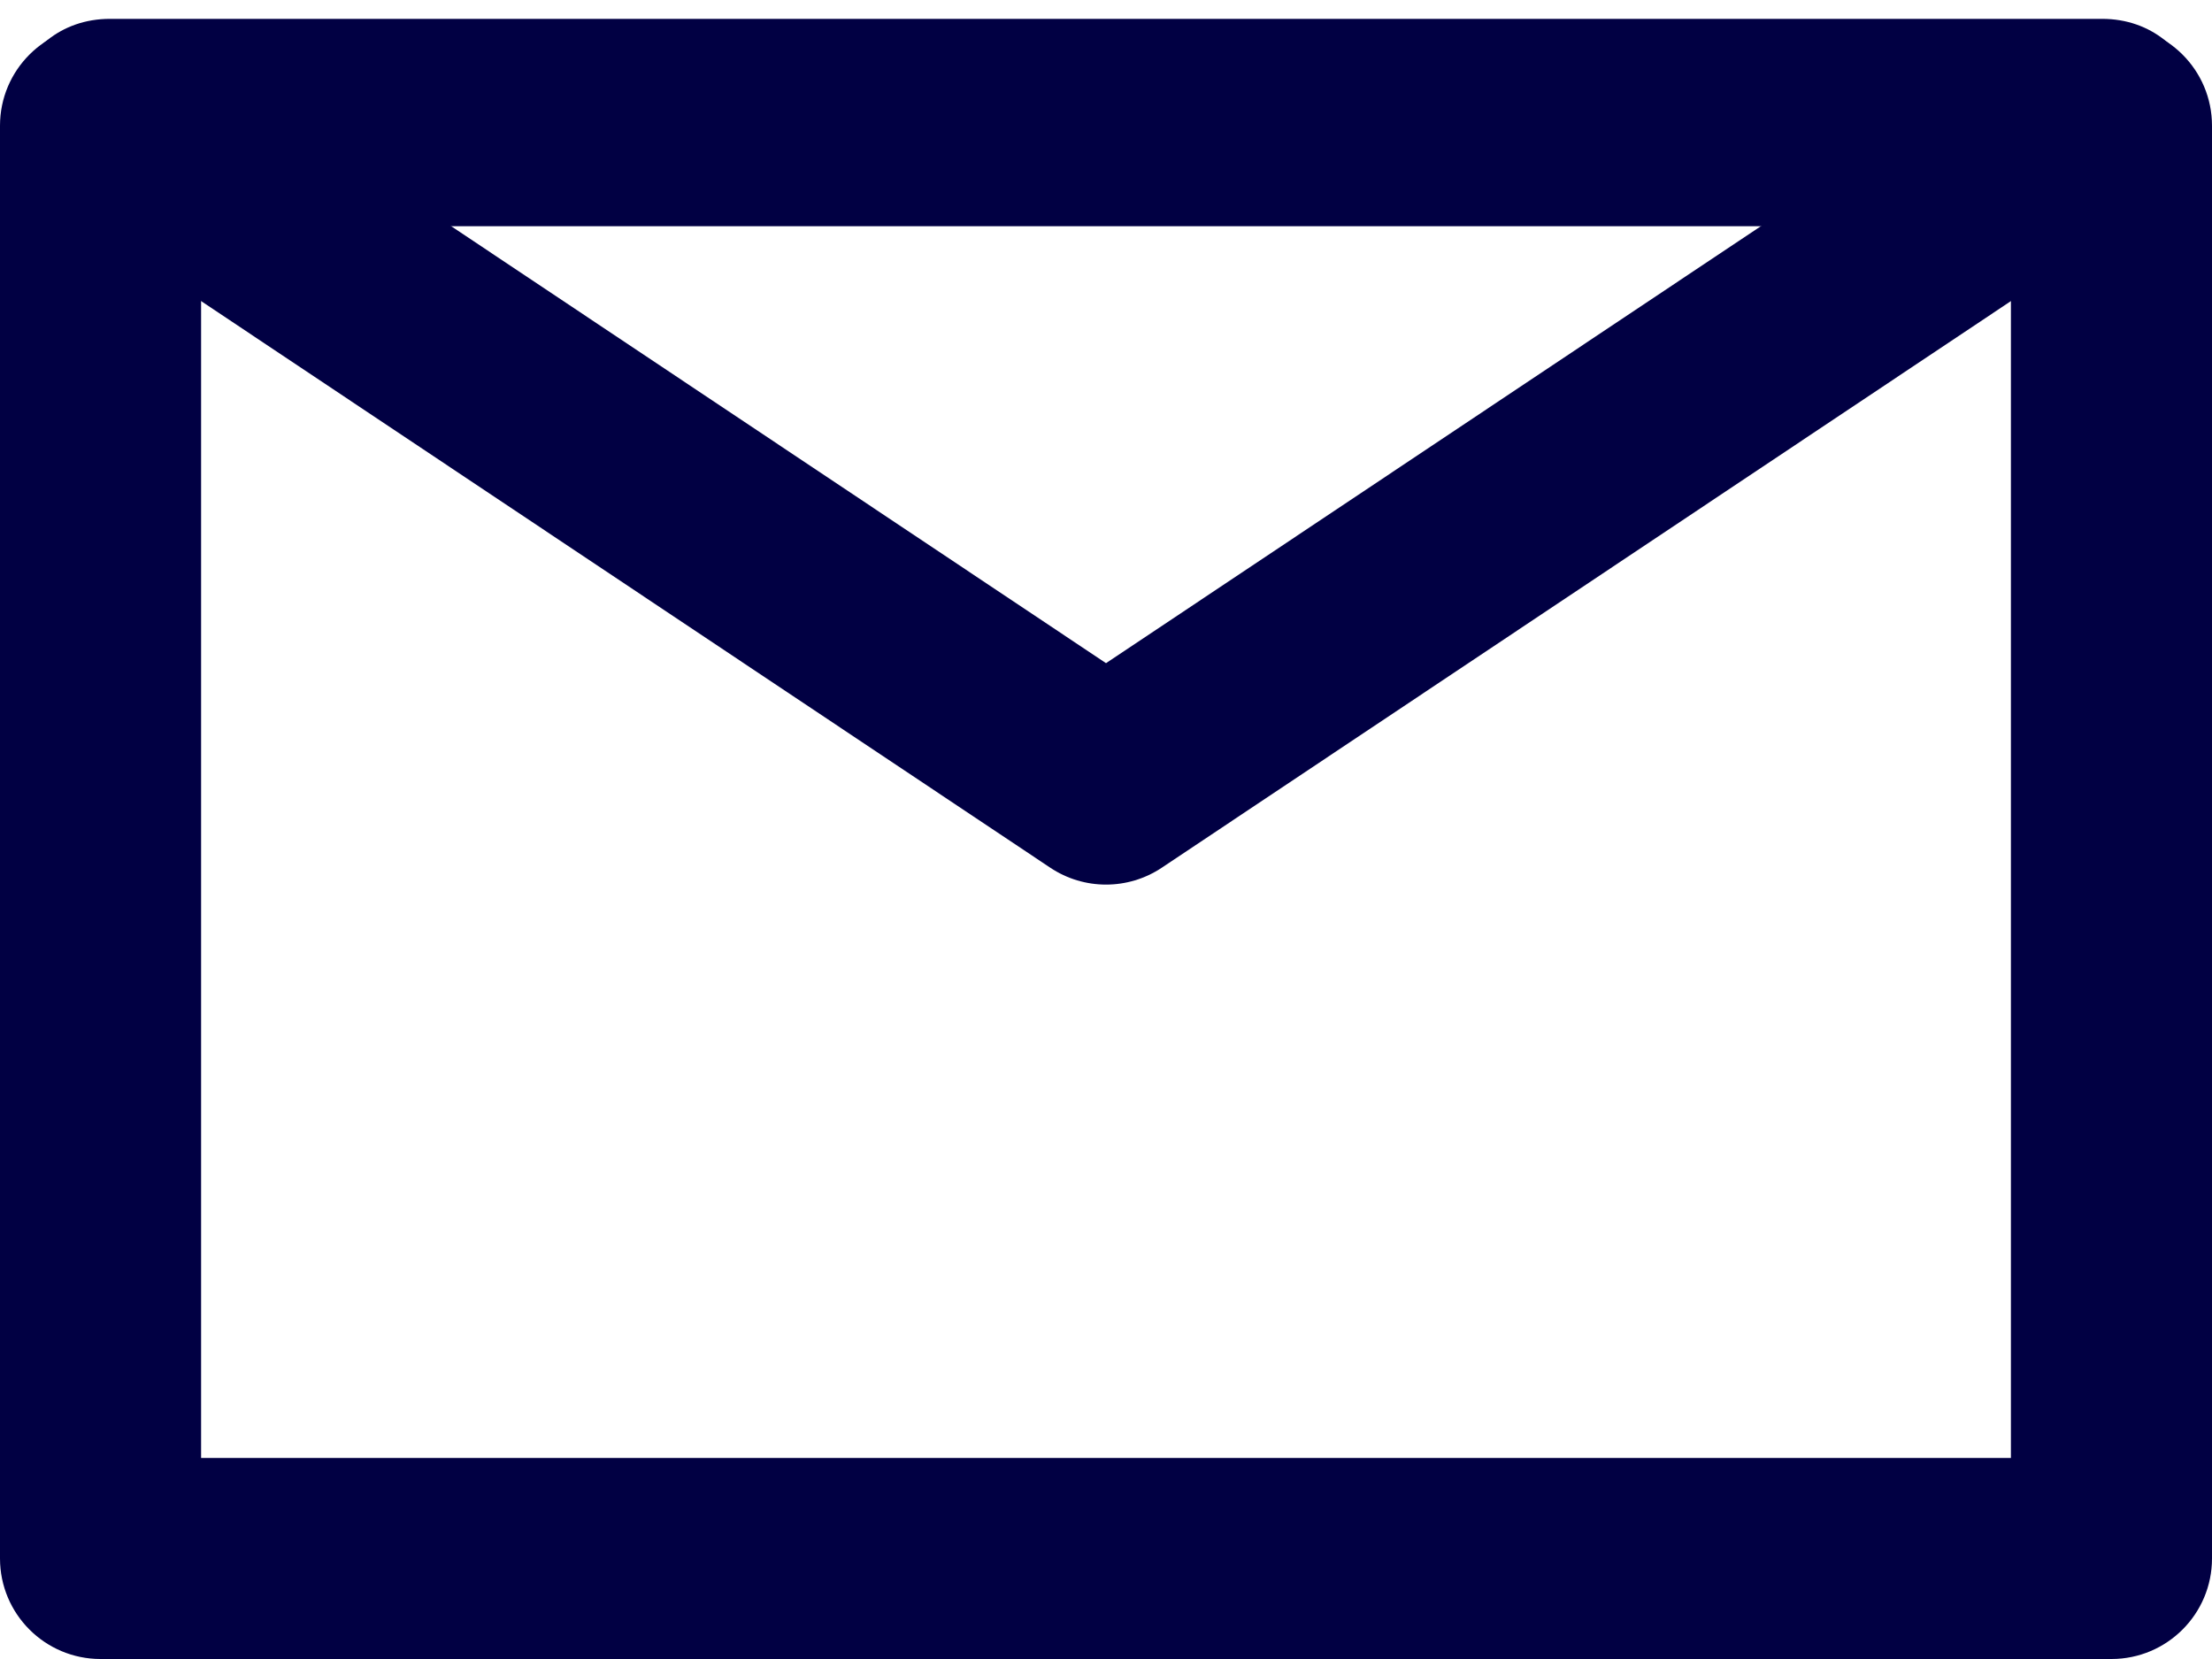
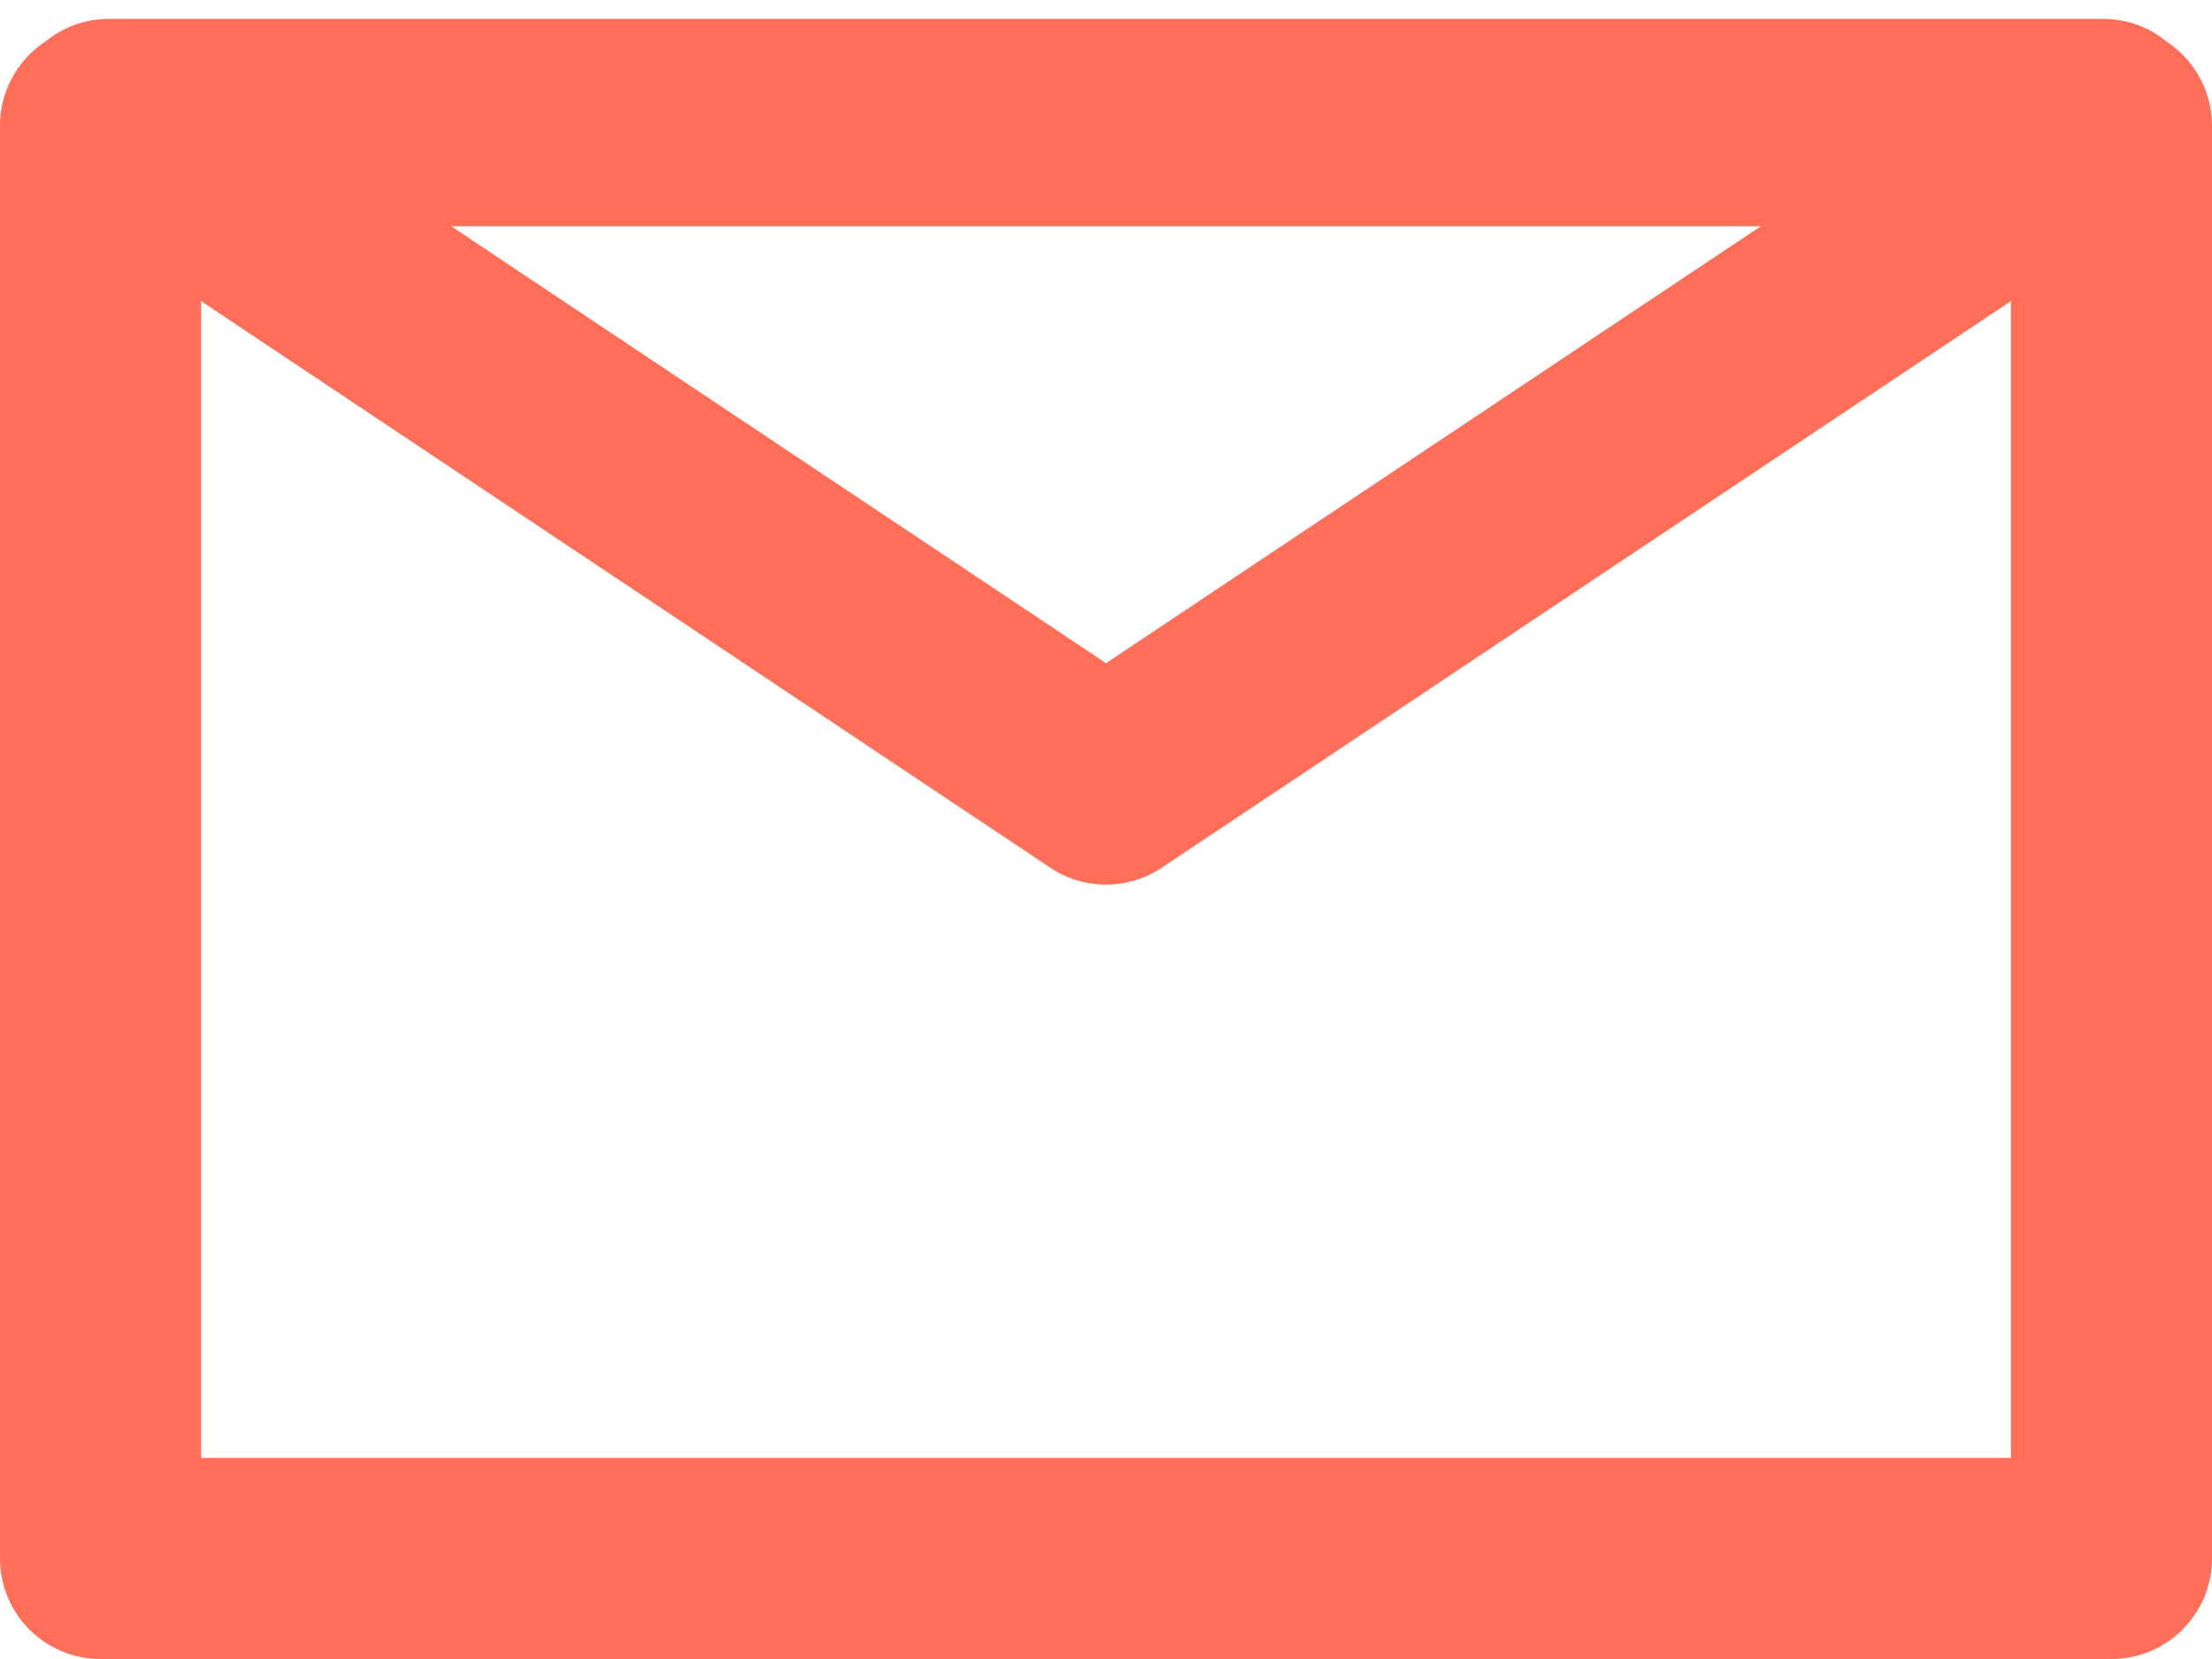
<svg xmlns="http://www.w3.org/2000/svg" width="88" height="66" viewBox="0 0 88 66" fill="none">
-   <path fill-rule="evenodd" clip-rule="evenodd" d="M8 9V58H80V9H8ZM4 1C1.791 1 0 2.791 0 5V62C0 64.209 1.791 66 4 66H84C86.209 66 88 64.209 88 62V5C88 2.791 86.209 1 84 1H4Z" fill="#010043" />
-   <path fill-rule="evenodd" clip-rule="evenodd" d="M44.001 26.383L17.576 8.75H70.426L44.001 26.383ZM46.221 34.519C44.877 35.416 43.125 35.416 41.781 34.519L2.154 8.077C-1.137 5.881 0.418 0.75 4.375 0.75H83.627C87.584 0.75 89.139 5.881 85.847 8.077L46.221 34.519Z" fill="#010043" />
+   <path fill-rule="evenodd" clip-rule="evenodd" d="M8 9V58H80V9H8ZM4 1C1.791 1 0 2.791 0 5V62C0 64.209 1.791 66 4 66H84C86.209 66 88 64.209 88 62V5C88 2.791 86.209 1 84 1H4Z" fill="#FF6E59" />
+   <path fill-rule="evenodd" clip-rule="evenodd" d="M44.001 26.383L17.576 8.75H70.426L44.001 26.383ZM46.221 34.519C44.877 35.416 43.125 35.416 41.781 34.519L2.154 8.077C-1.137 5.881 0.418 0.75 4.375 0.75H83.627C87.584 0.75 89.139 5.881 85.847 8.077L46.221 34.519Z" fill="#FF6E59" />
</svg>
